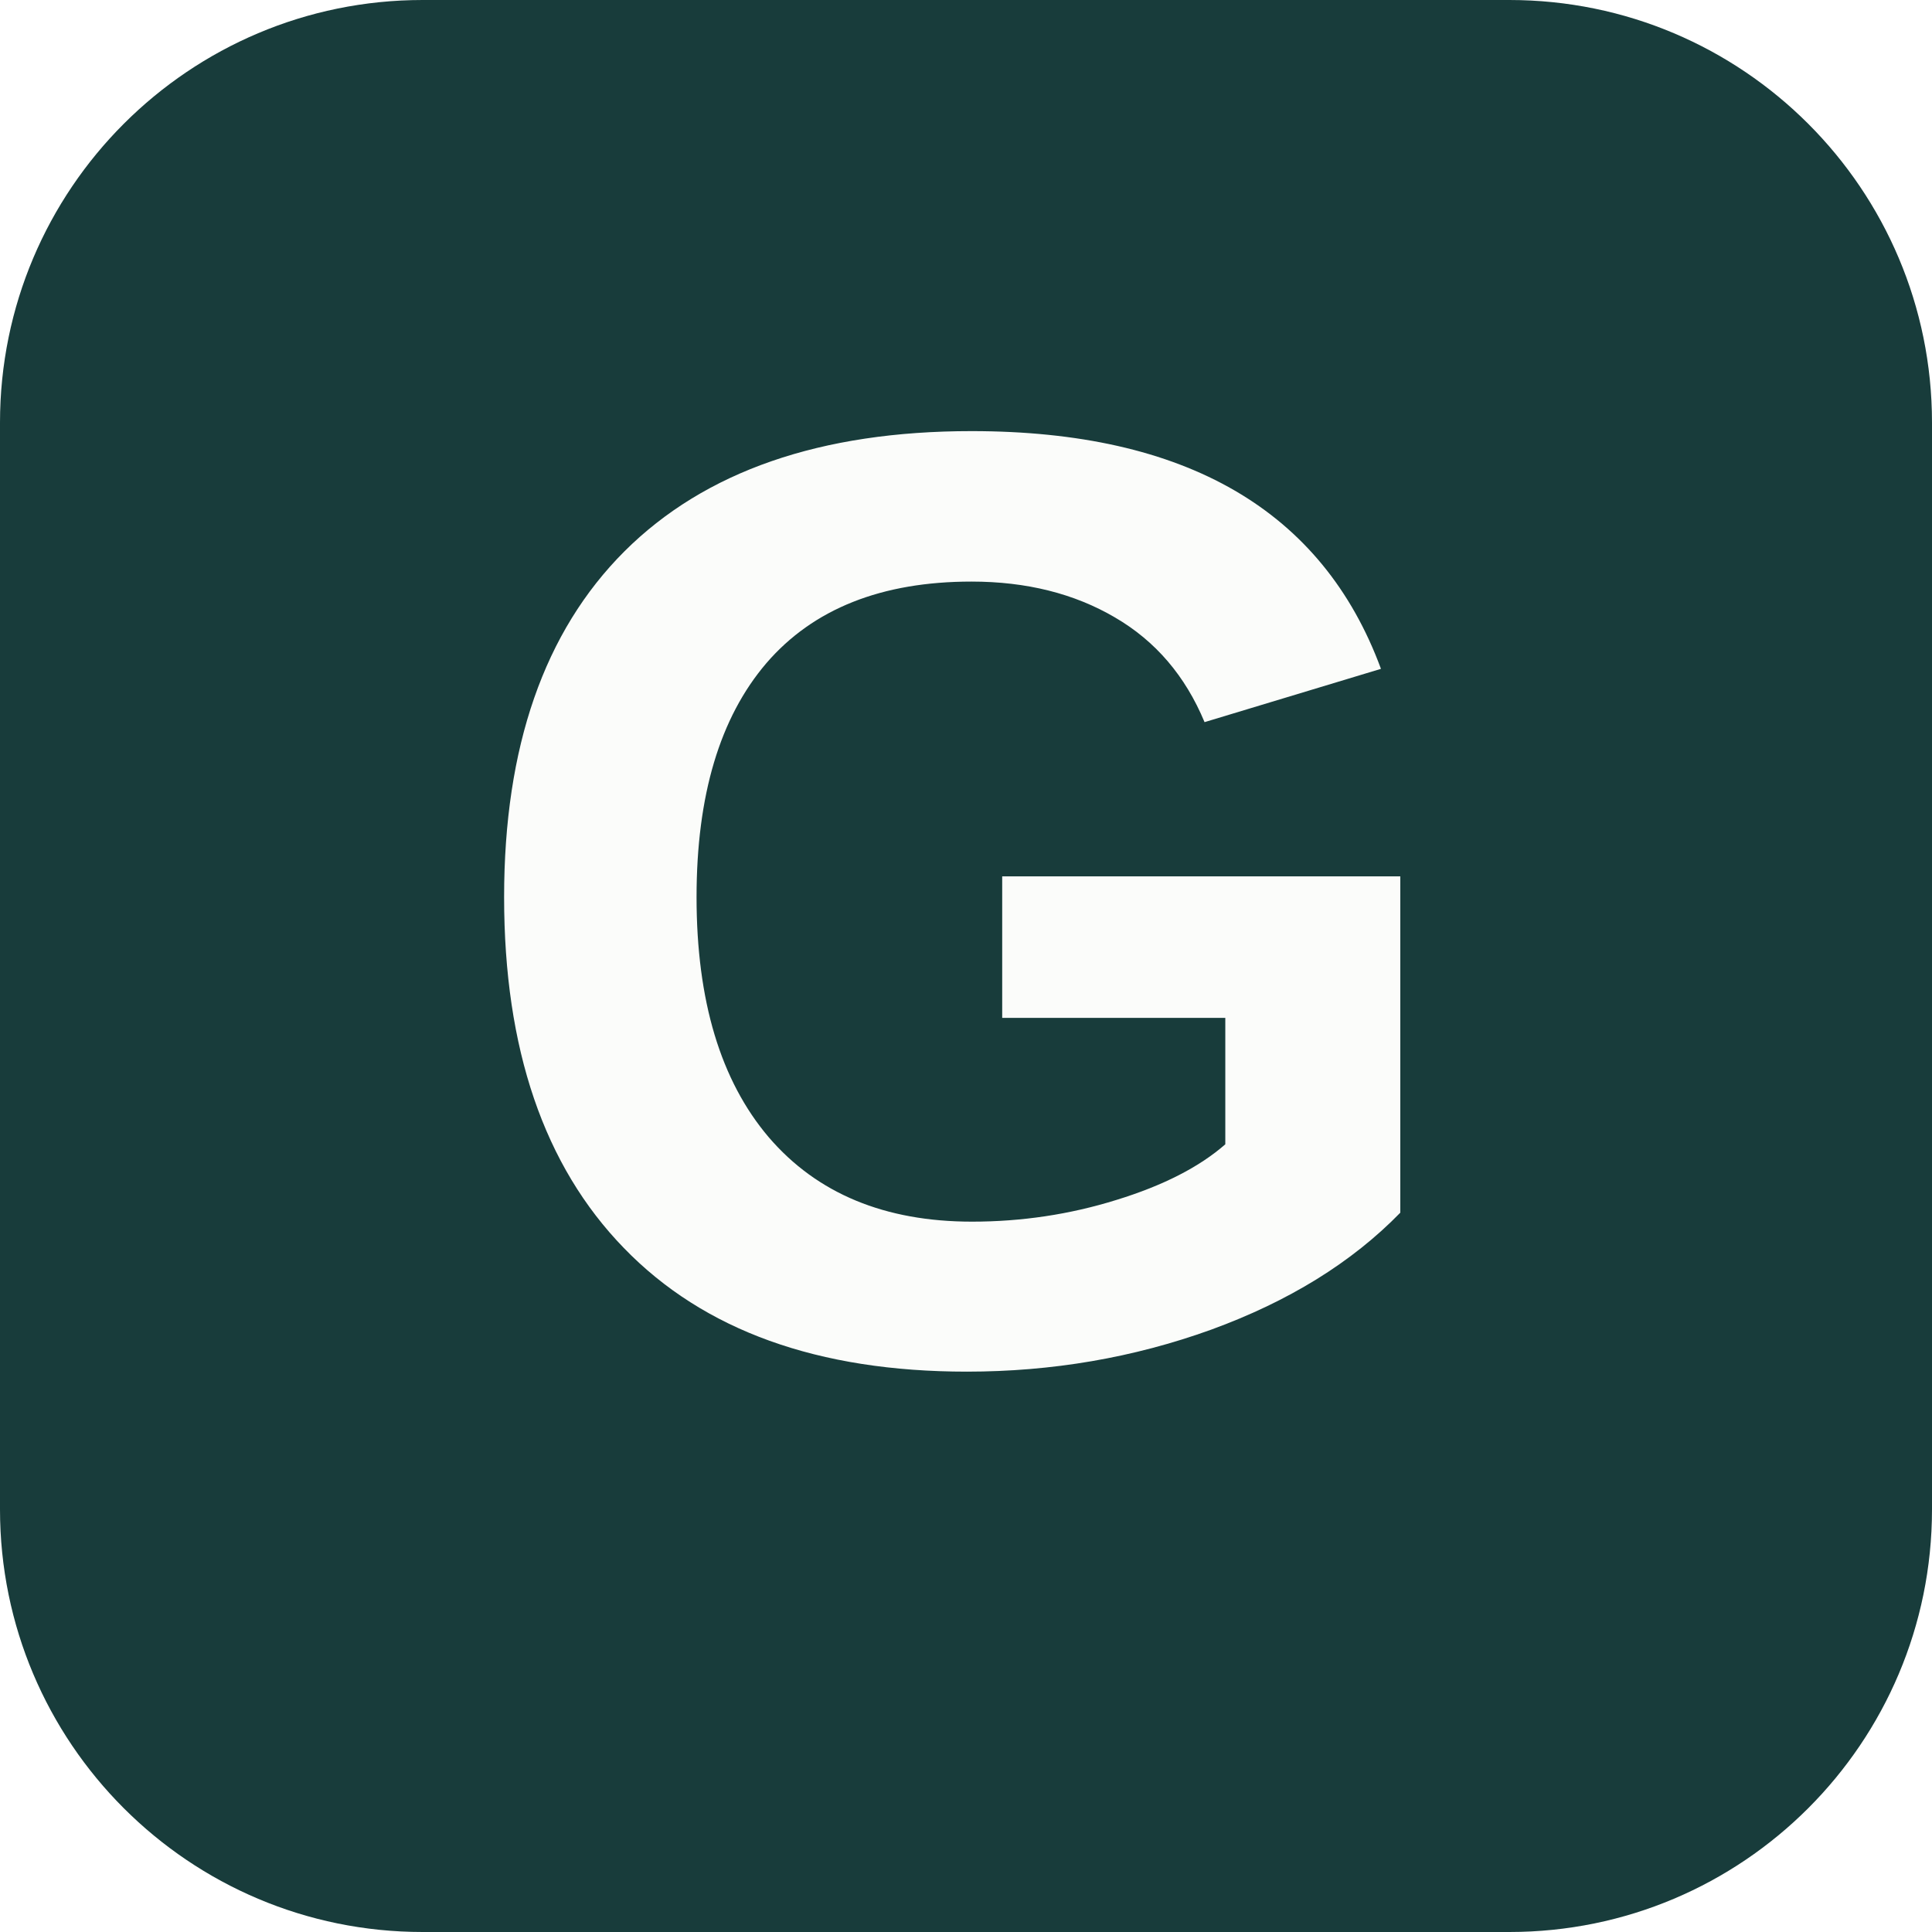
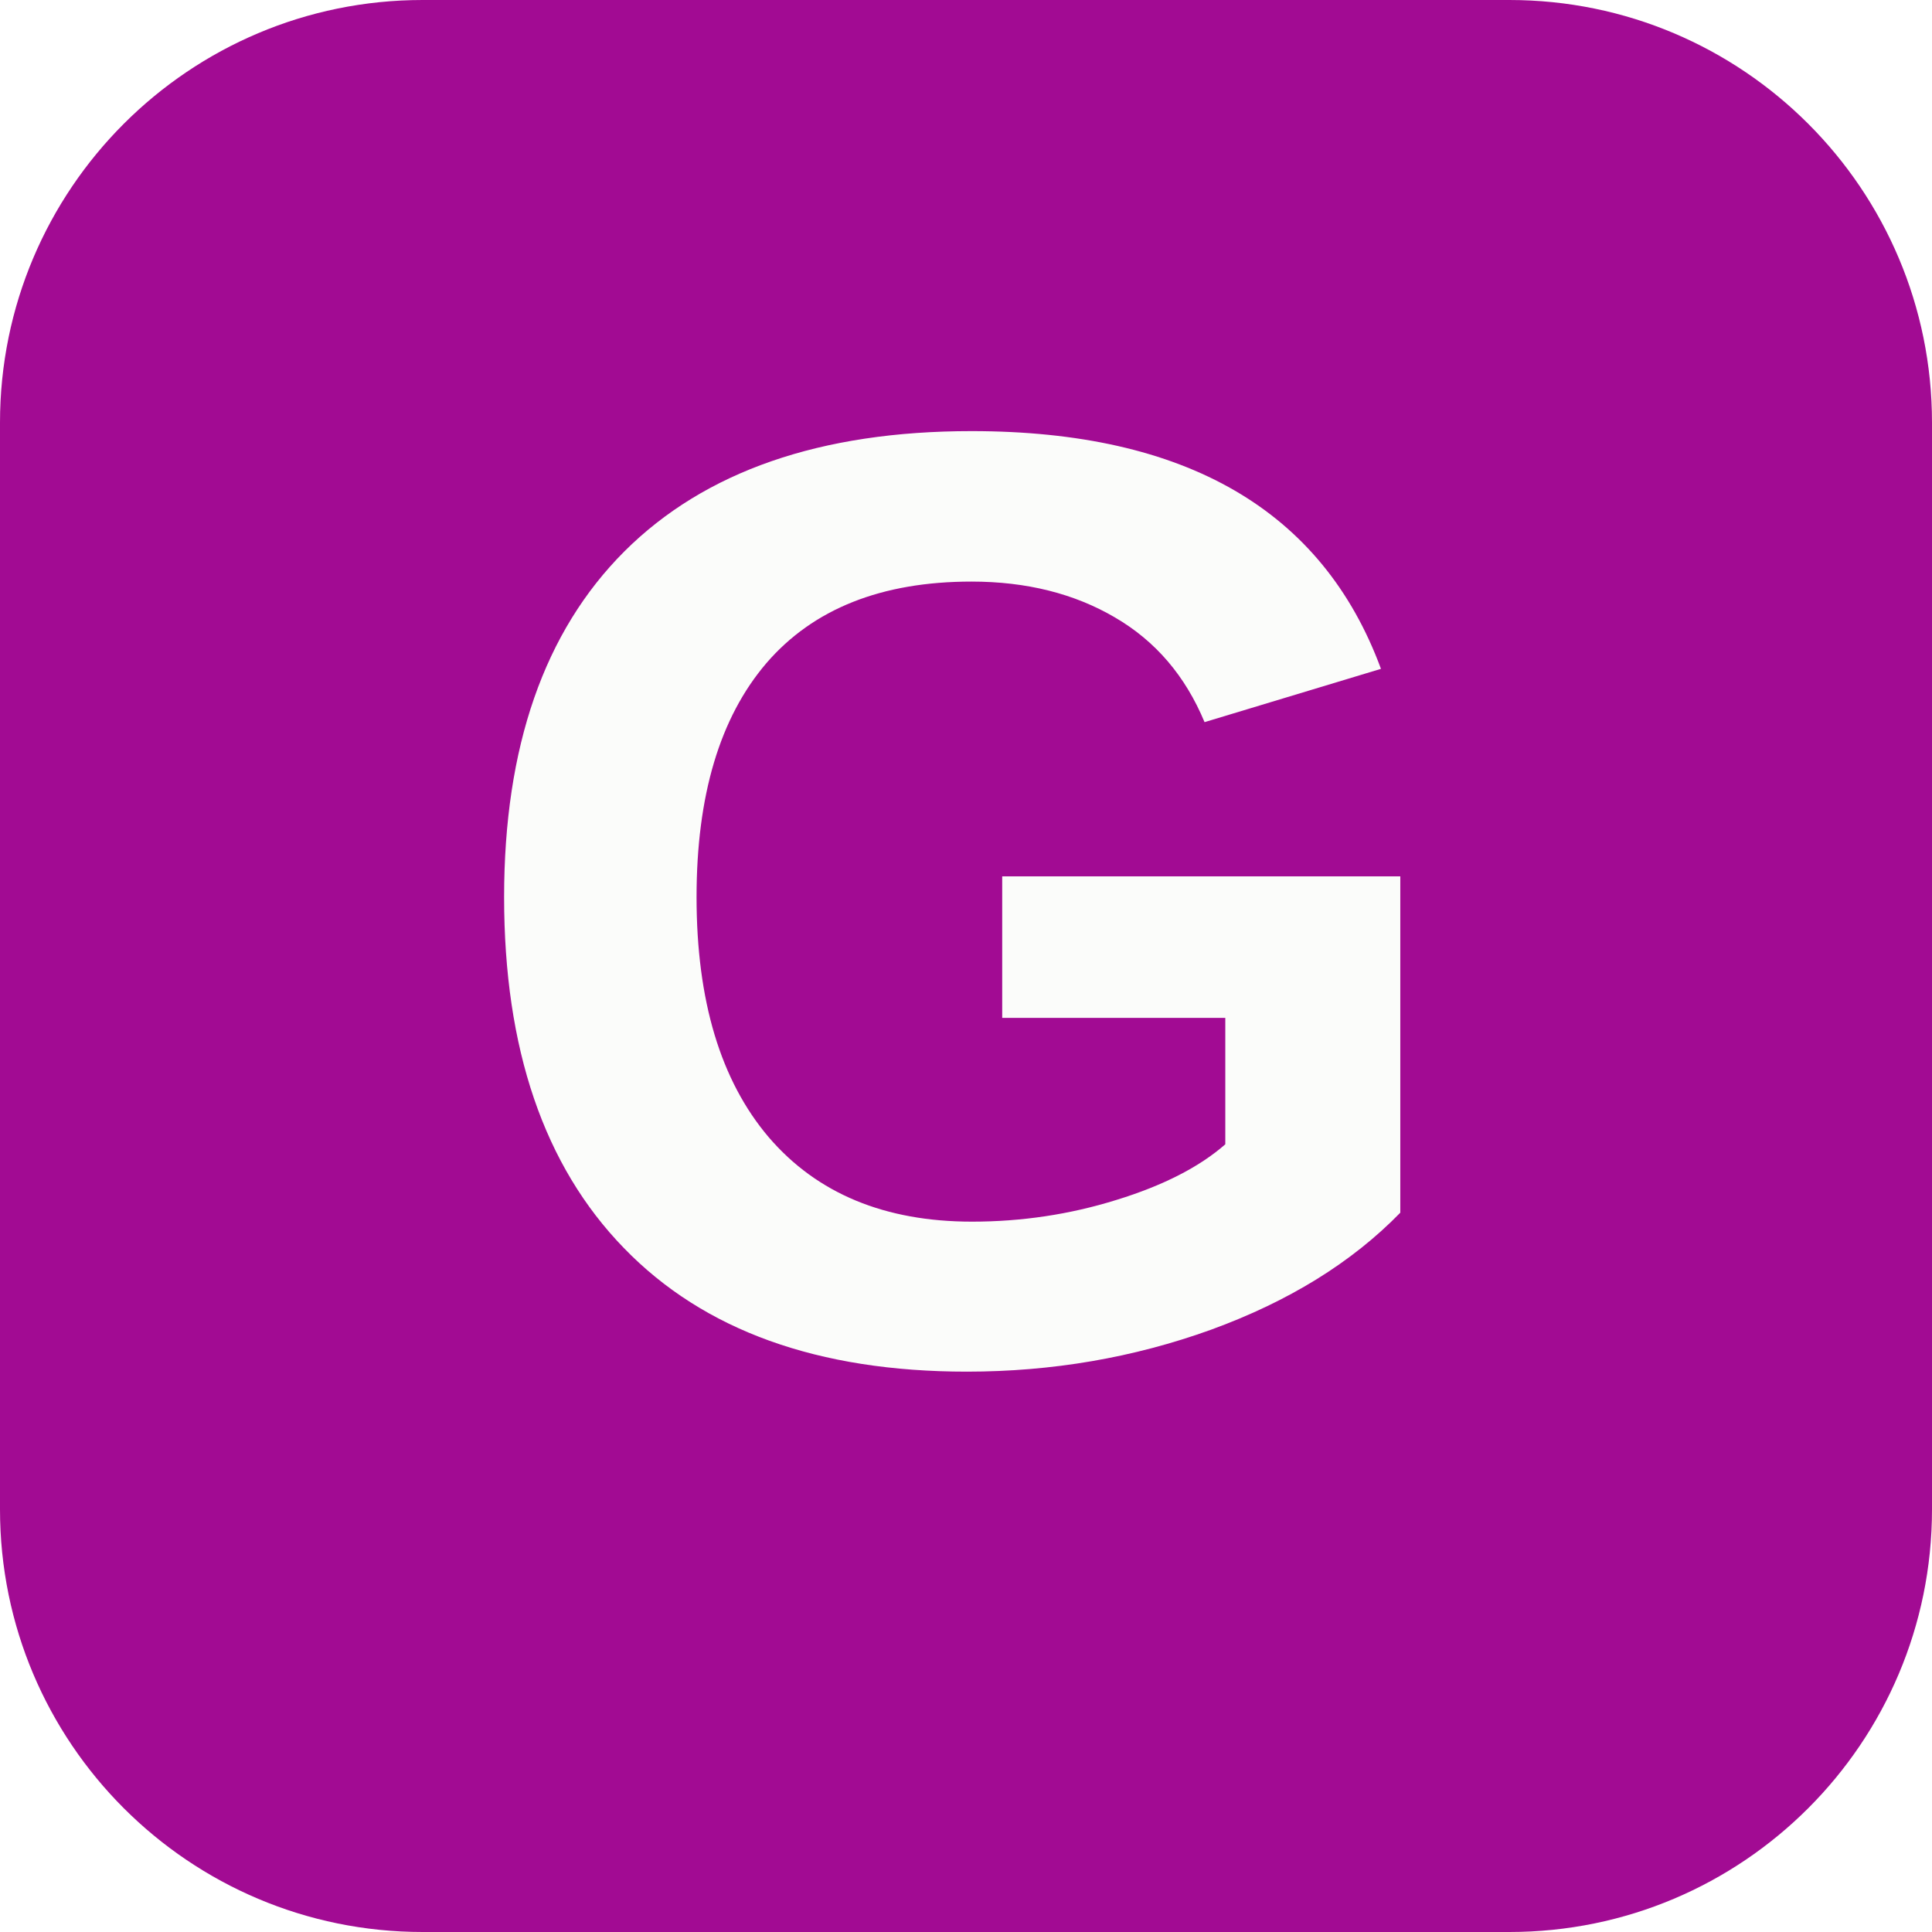
<svg xmlns="http://www.w3.org/2000/svg" viewBox="0 0 64 64">
-   <rect width="64" height="64" rx="14" fill="#183c3b" />
+   <rect width="64" height="64" rx="14" fill="#a20b93" />
  <text x="32" y="45" text-anchor="middle" font-family="Arial,sans-serif" font-size="44" font-weight="bold" fill="#fbfcfa">G</text>
</svg>
